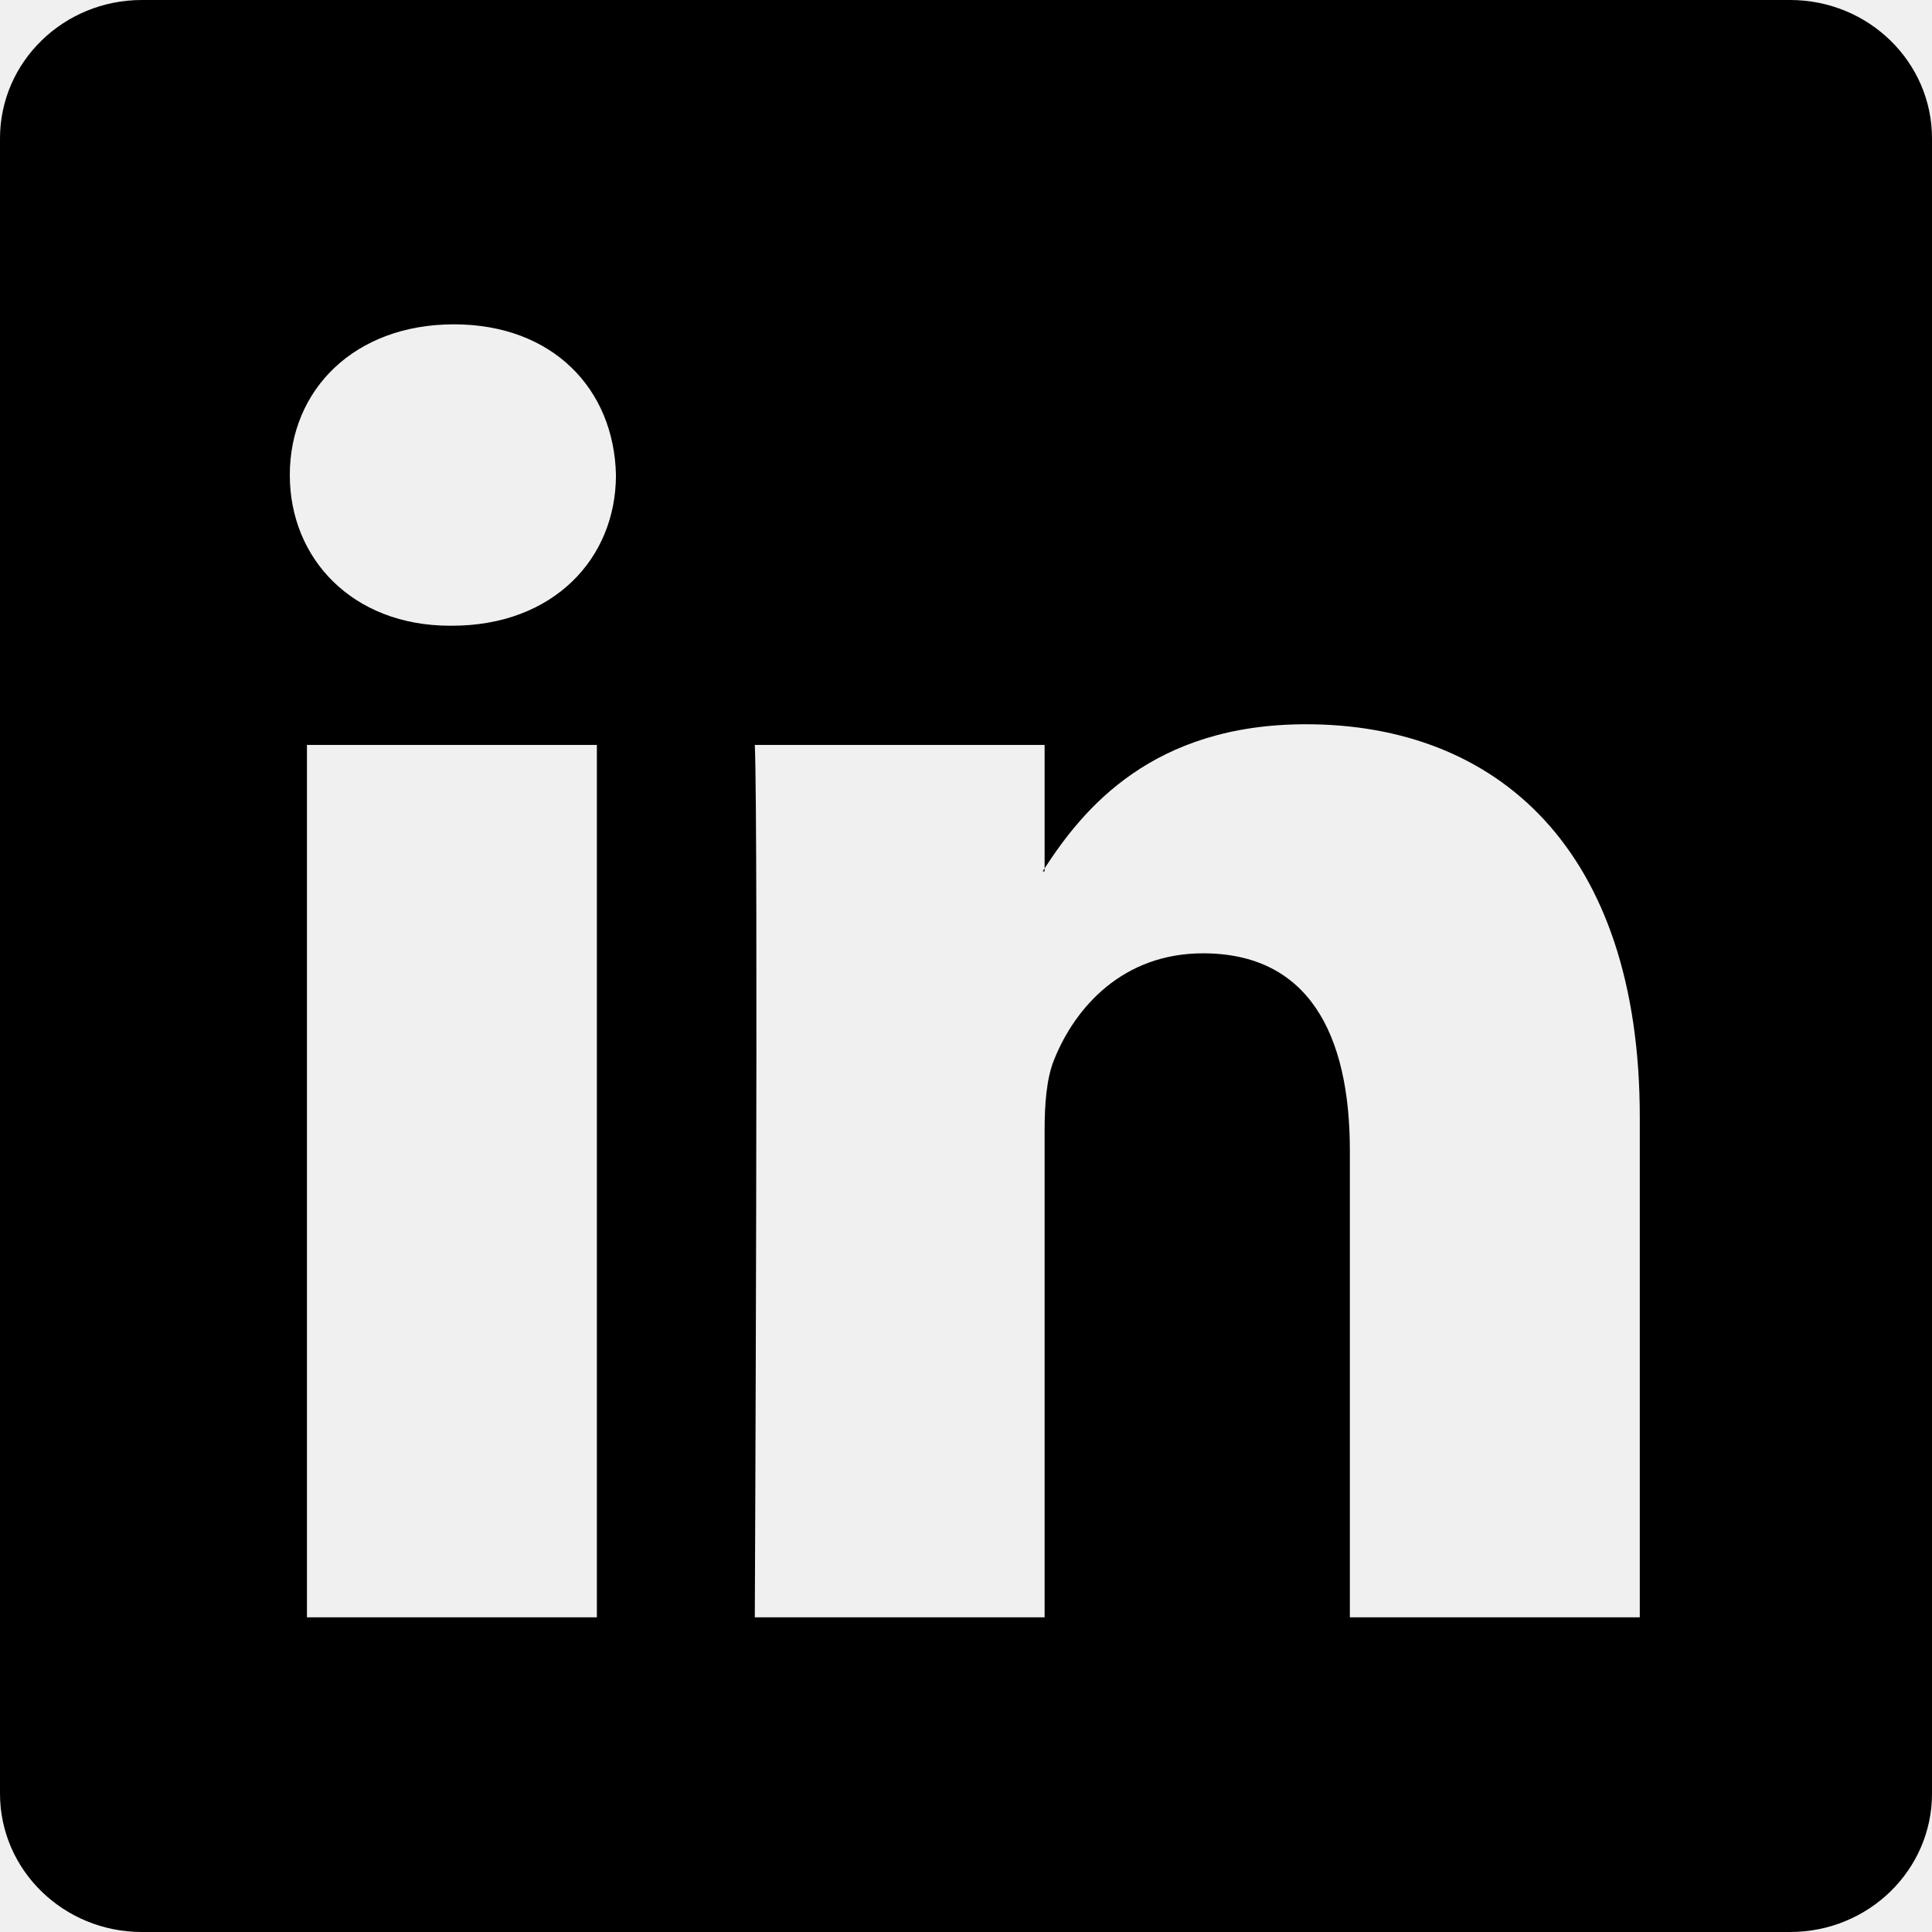
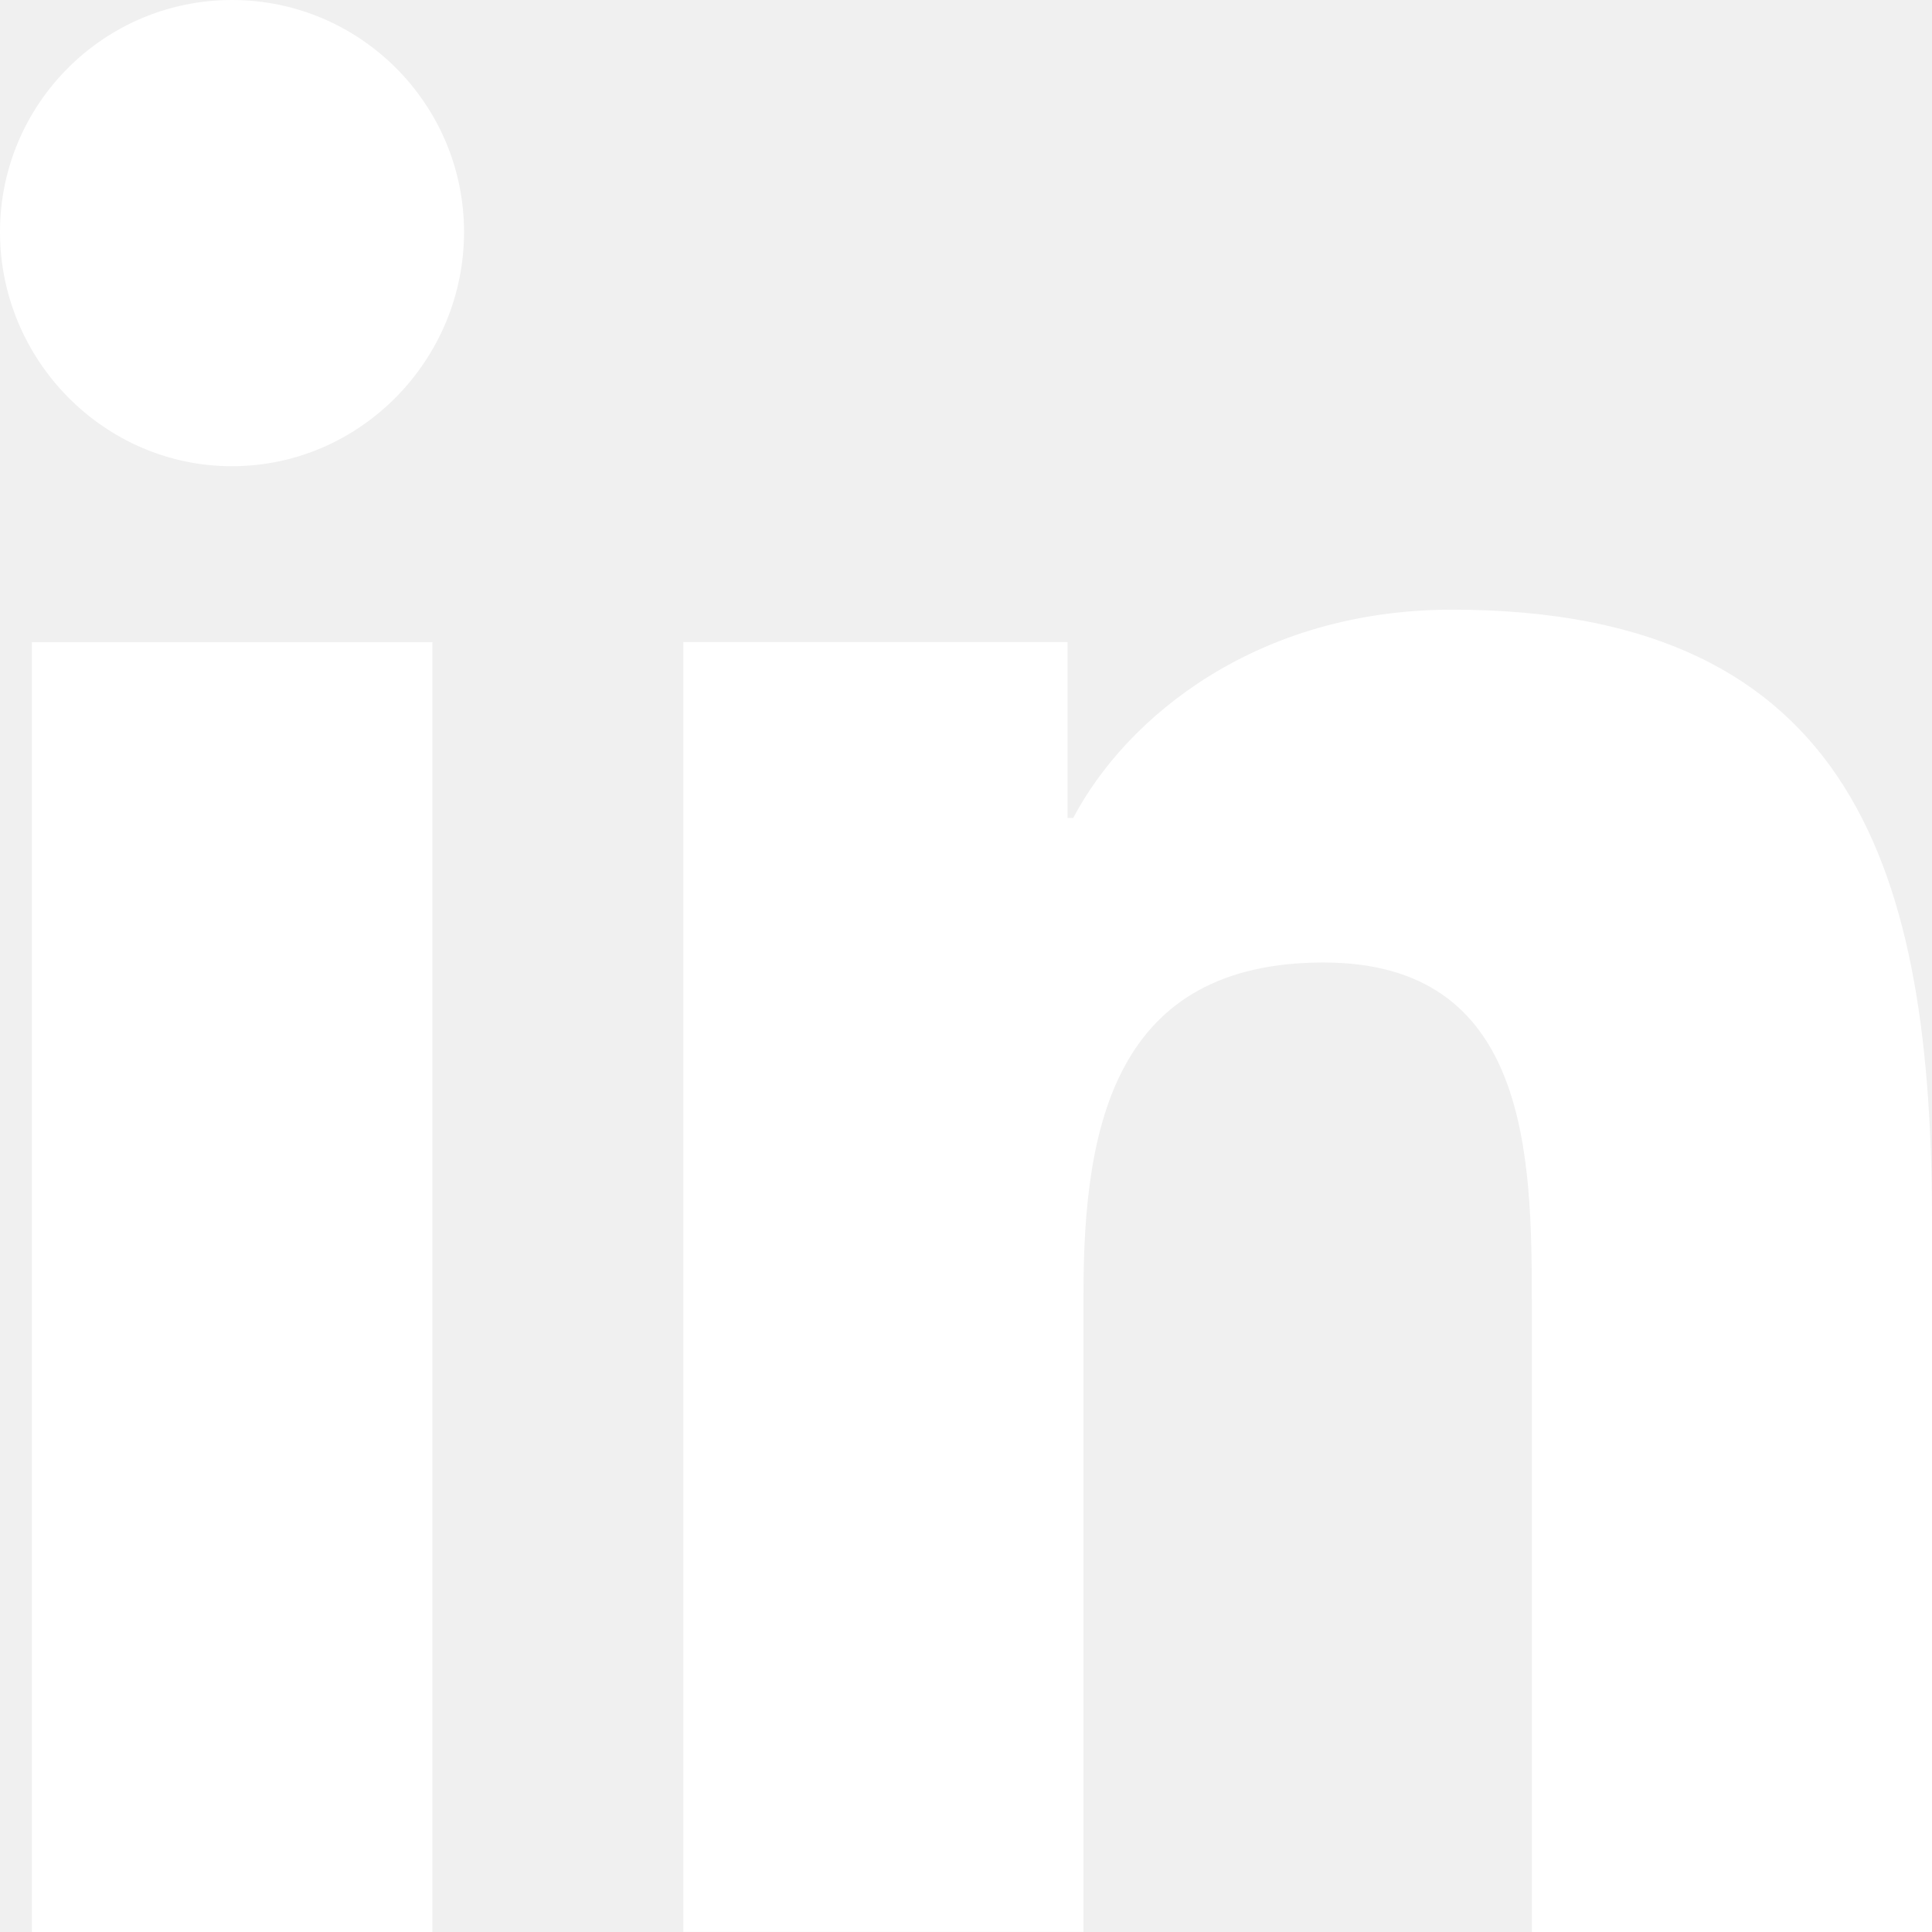
- <svg xmlns="http://www.w3.org/2000/svg" width="16" height="16" fill="currentColor" class="bi bi-linkedin" viewBox="0 0 16 16">
-   <path d="M0 1.146C0 .513.526 0 1.175 0h13.65C15.474 0 16 .513 16 1.146v13.708c0 .633-.526 1.146-1.175 1.146H1.175C.526 16 0 15.487 0 14.854zm4.943 12.248V6.169H2.542v7.225zm-1.2-8.212c.837 0 1.358-.554 1.358-1.248-.015-.709-.52-1.248-1.342-1.248S2.4 3.226 2.4 3.934c0 .694.521 1.248 1.327 1.248zm4.908 8.212V9.359c0-.216.016-.432.08-.586.173-.431.568-.878 1.232-.878.869 0 1.216.662 1.216 1.634v3.865h2.401V9.25c0-2.22-1.184-3.252-2.764-3.252-1.274 0-1.845.7-2.165 1.193v.025h-.016l.016-.025V6.169h-2.4c.03.678 0 7.225 0 7.225z" />
+ <svg xmlns="http://www.w3.org/2000/svg" width="16" height="16" viewBox="0 0 16 16" fill="none">
+   <path d="M15.996 16V15.999H16V10.131C16 7.261 15.382 5.049 12.026 5.049C10.413 5.049 9.33 5.935 8.888 6.774H8.841V5.317H5.659V15.999H8.973V10.71C8.973 9.317 9.237 7.971 10.961 7.971C12.661 7.971 12.686 9.56 12.686 10.799V16H15.996Z" fill="white" />
+   <path d="M0.264 5.318H3.581V16H0.264V5.318Z" fill="white" />
+   <path d="M1.921 0C0.861 0 0 0.861 0 1.921C0 2.982 0.861 3.861 1.921 3.861C2.982 3.861 3.843 2.982 3.843 1.921C3.842 0.861 2.981 0 1.921 0V0Z" fill="white" />
</svg>
